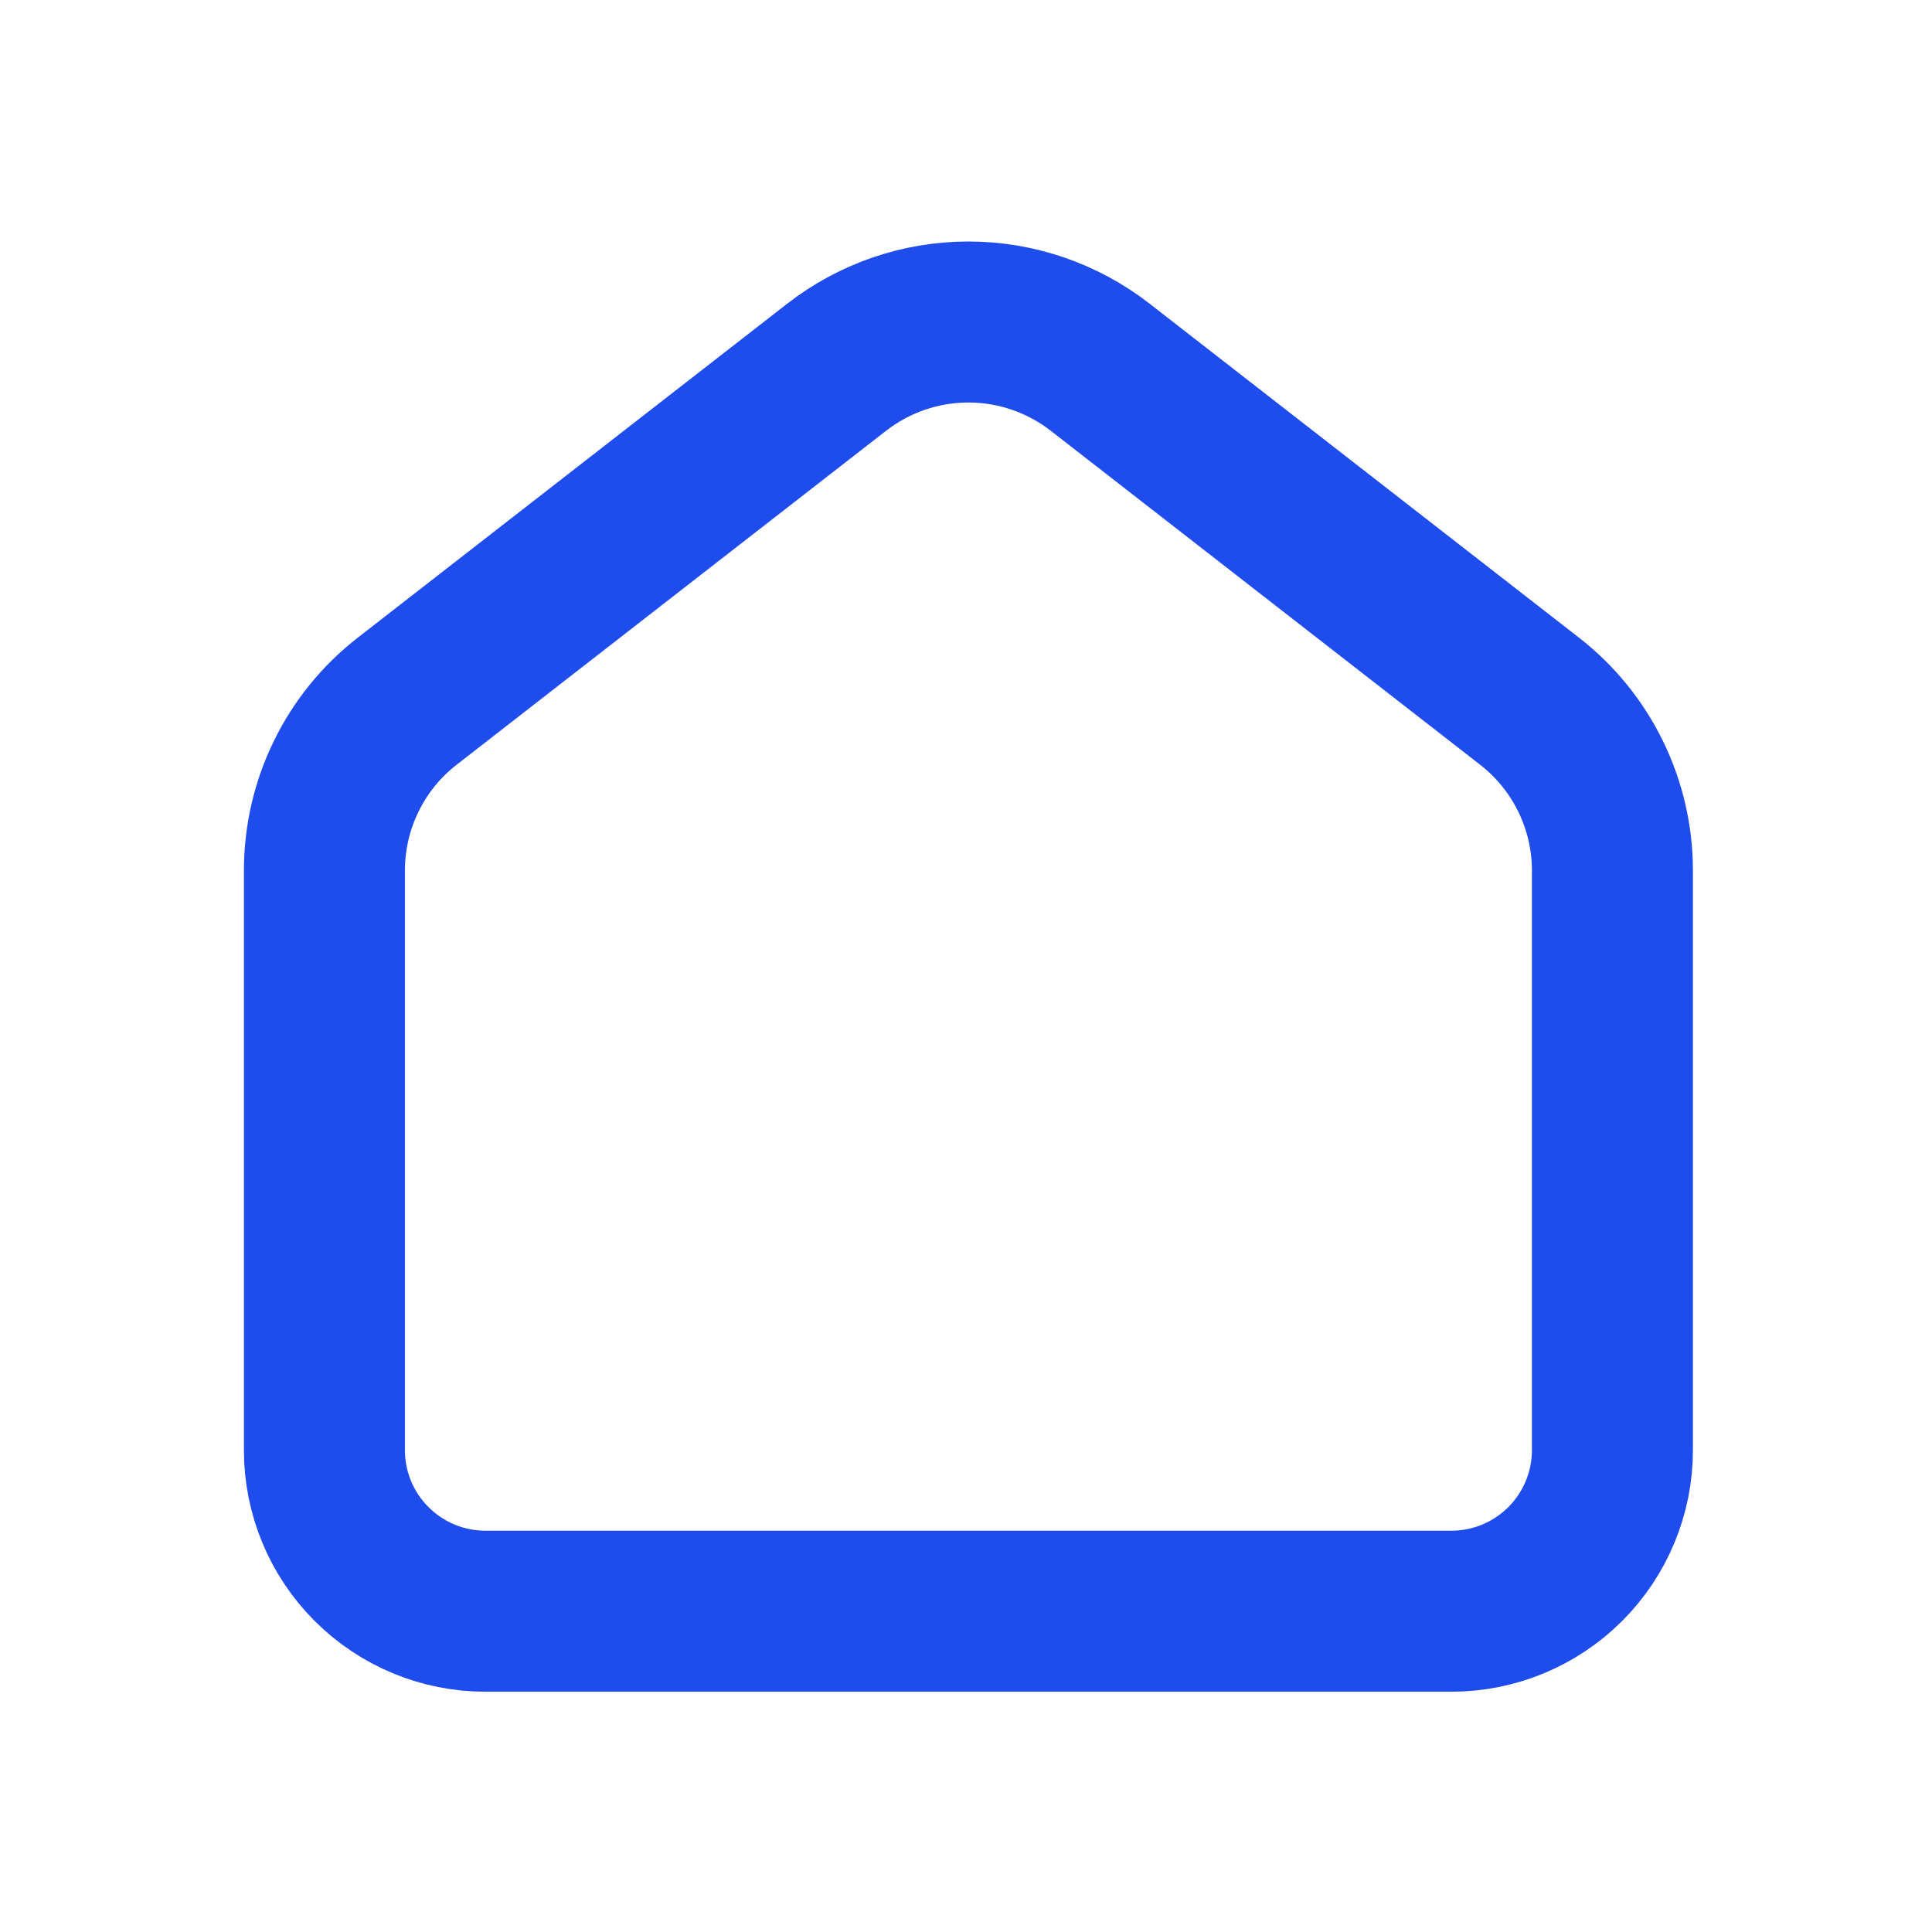
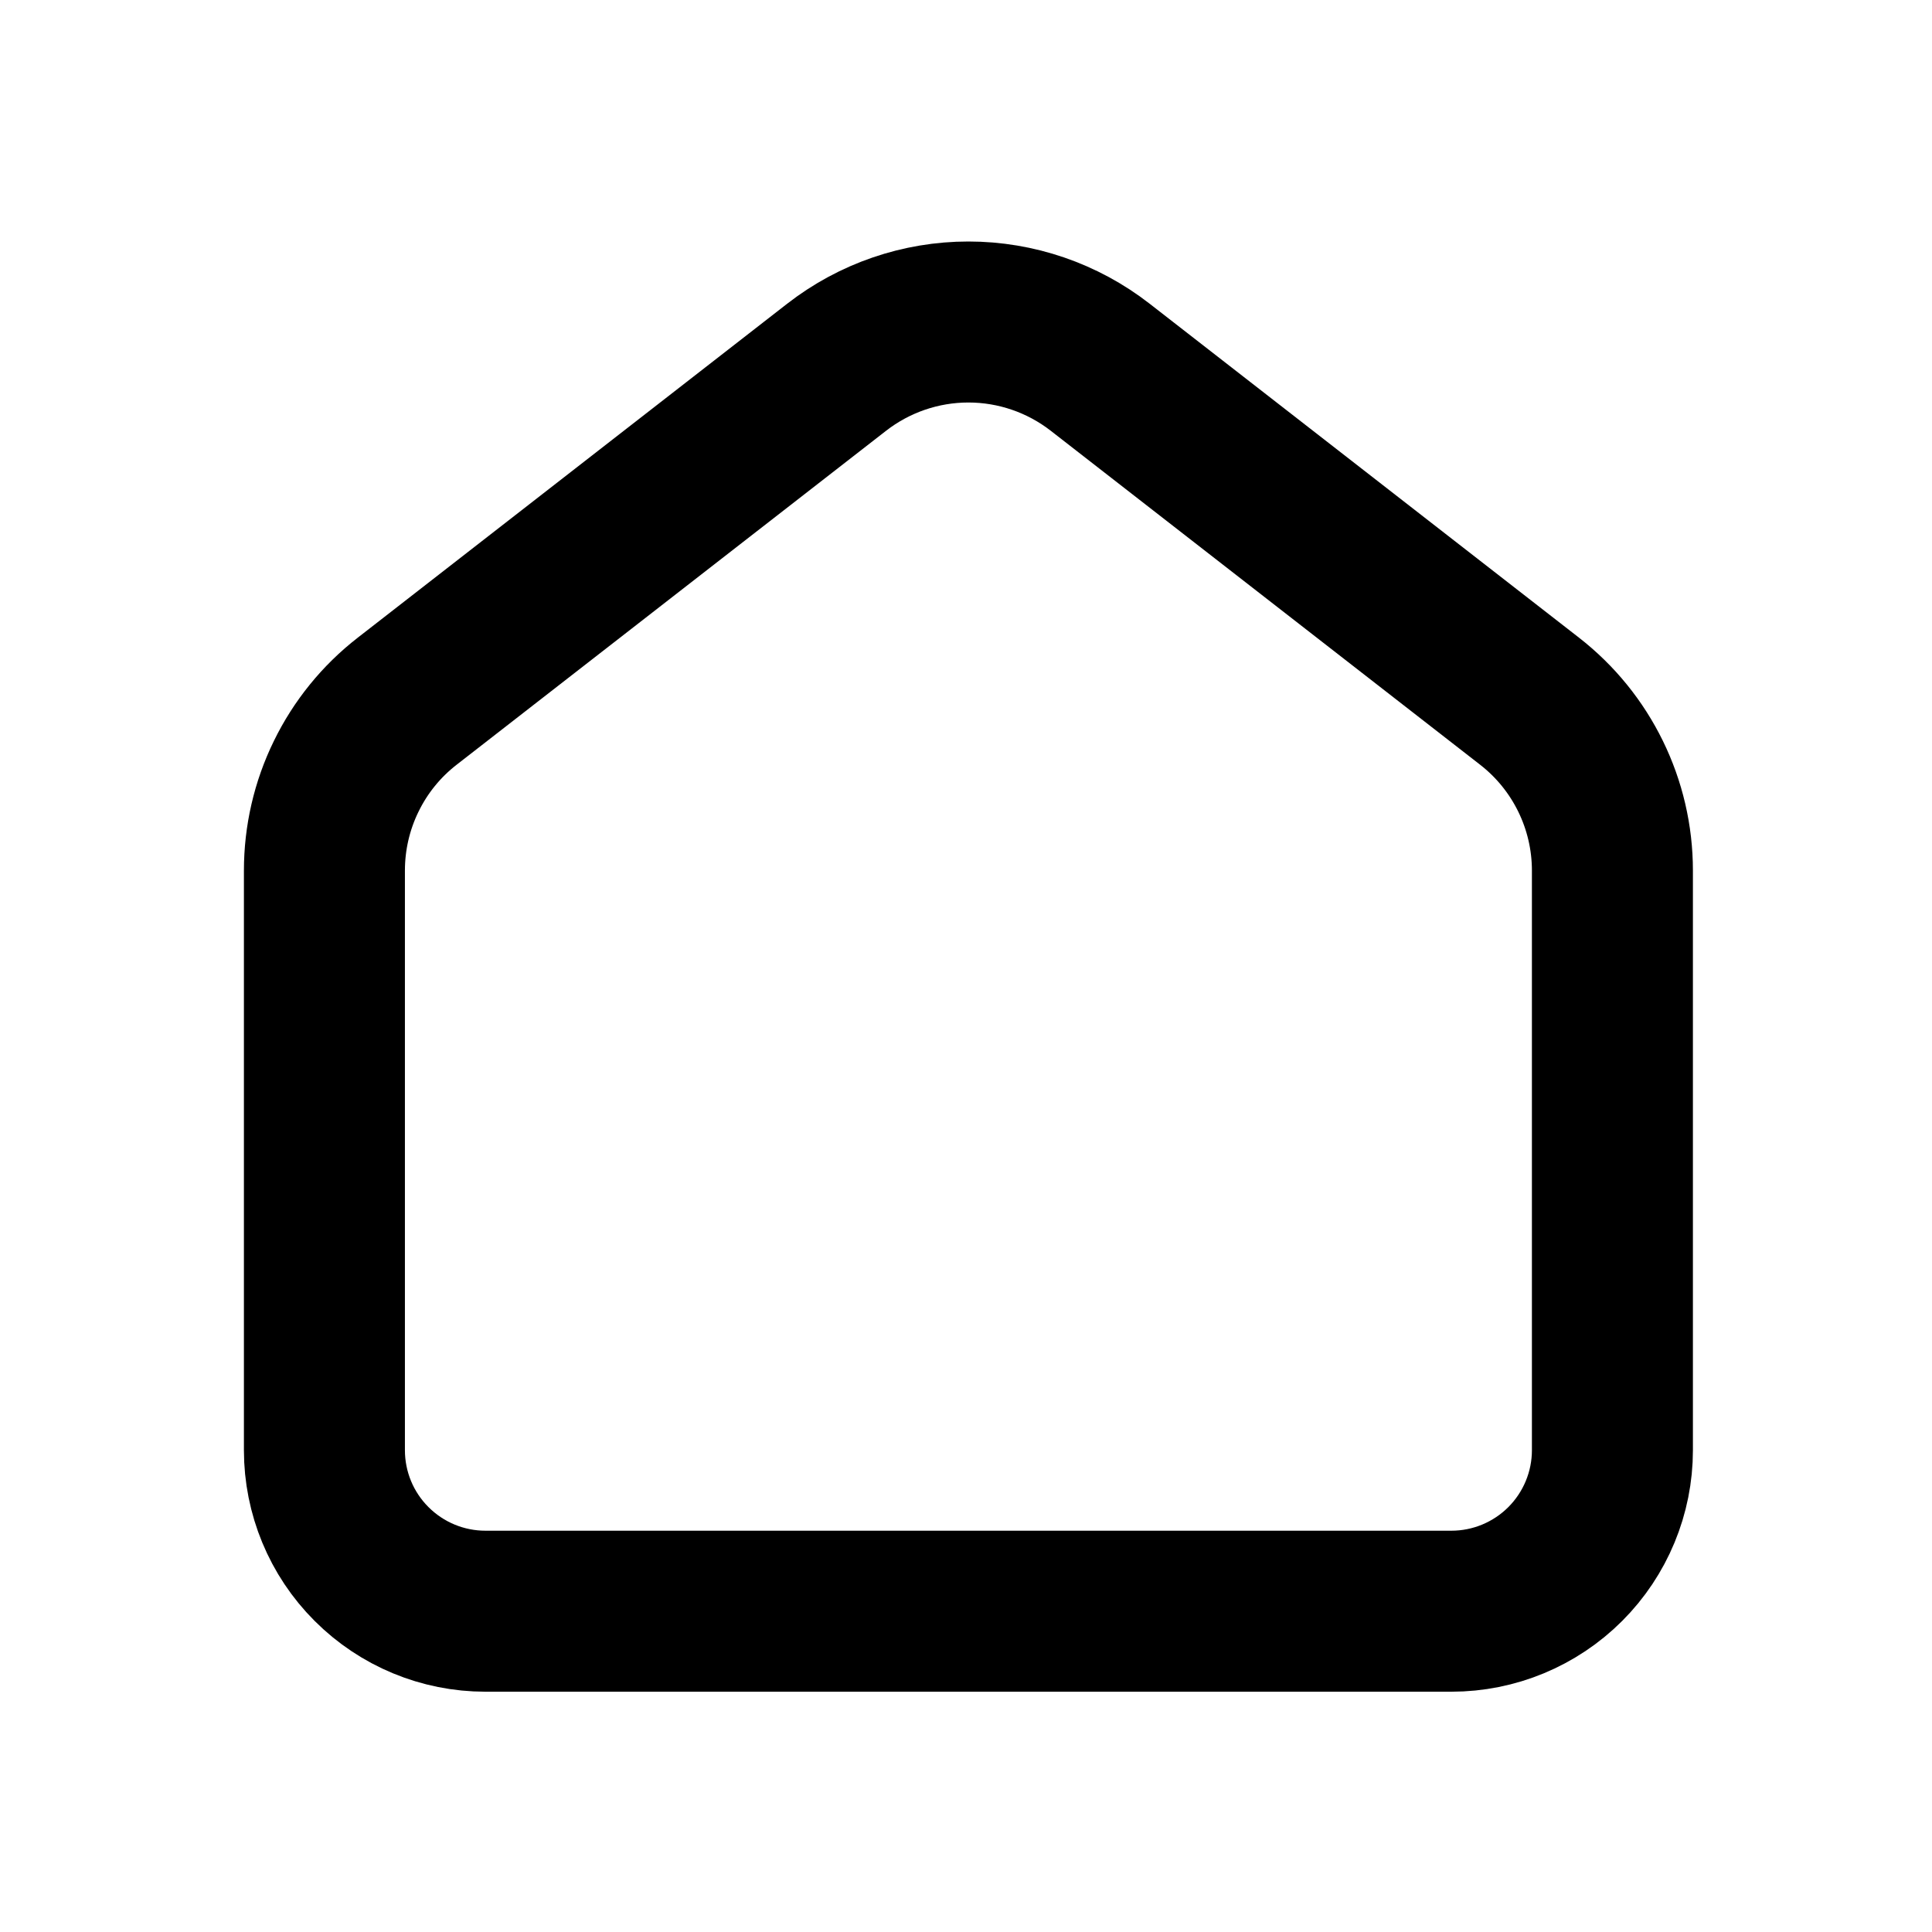
<svg xmlns="http://www.w3.org/2000/svg" width="24" height="24" viewBox="0 0 24 24" fill="none">
-   <path d="M19 8.71L13.667 4.562C13.199 4.198 12.623 4 12.03 4C11.437 4 10.861 4.198 10.393 4.562L5.059 8.71C4.738 8.959 4.479 9.278 4.301 9.643C4.122 10.008 4.03 10.409 4.03 10.815V18.015C4.03 18.545 4.24 19.054 4.616 19.429C4.991 19.804 5.499 20.015 6.03 20.015H18.03C18.56 20.015 19.069 19.804 19.444 19.429C19.819 19.054 20.03 18.545 20.03 18.015V10.815C20.03 9.992 19.65 9.215 19 8.71Z" stroke="#1F4CEC" stroke-width="2" stroke-linecap="round" stroke-linejoin="round" />
+   <path d="M19 8.71L13.667 4.562C13.199 4.198 12.623 4 12.03 4C11.437 4 10.861 4.198 10.393 4.562L5.059 8.71C4.738 8.959 4.479 9.278 4.301 9.643C4.122 10.008 4.03 10.409 4.03 10.815V18.015C4.03 18.545 4.24 19.054 4.616 19.429C4.991 19.804 5.499 20.015 6.03 20.015H18.03C18.56 20.015 19.069 19.804 19.444 19.429C19.819 19.054 20.03 18.545 20.03 18.015V10.815C20.03 9.992 19.65 9.215 19 8.71Z" stroke="currentColor" stroke-width="2" stroke-linecap="round" stroke-linejoin="round" />
</svg>
